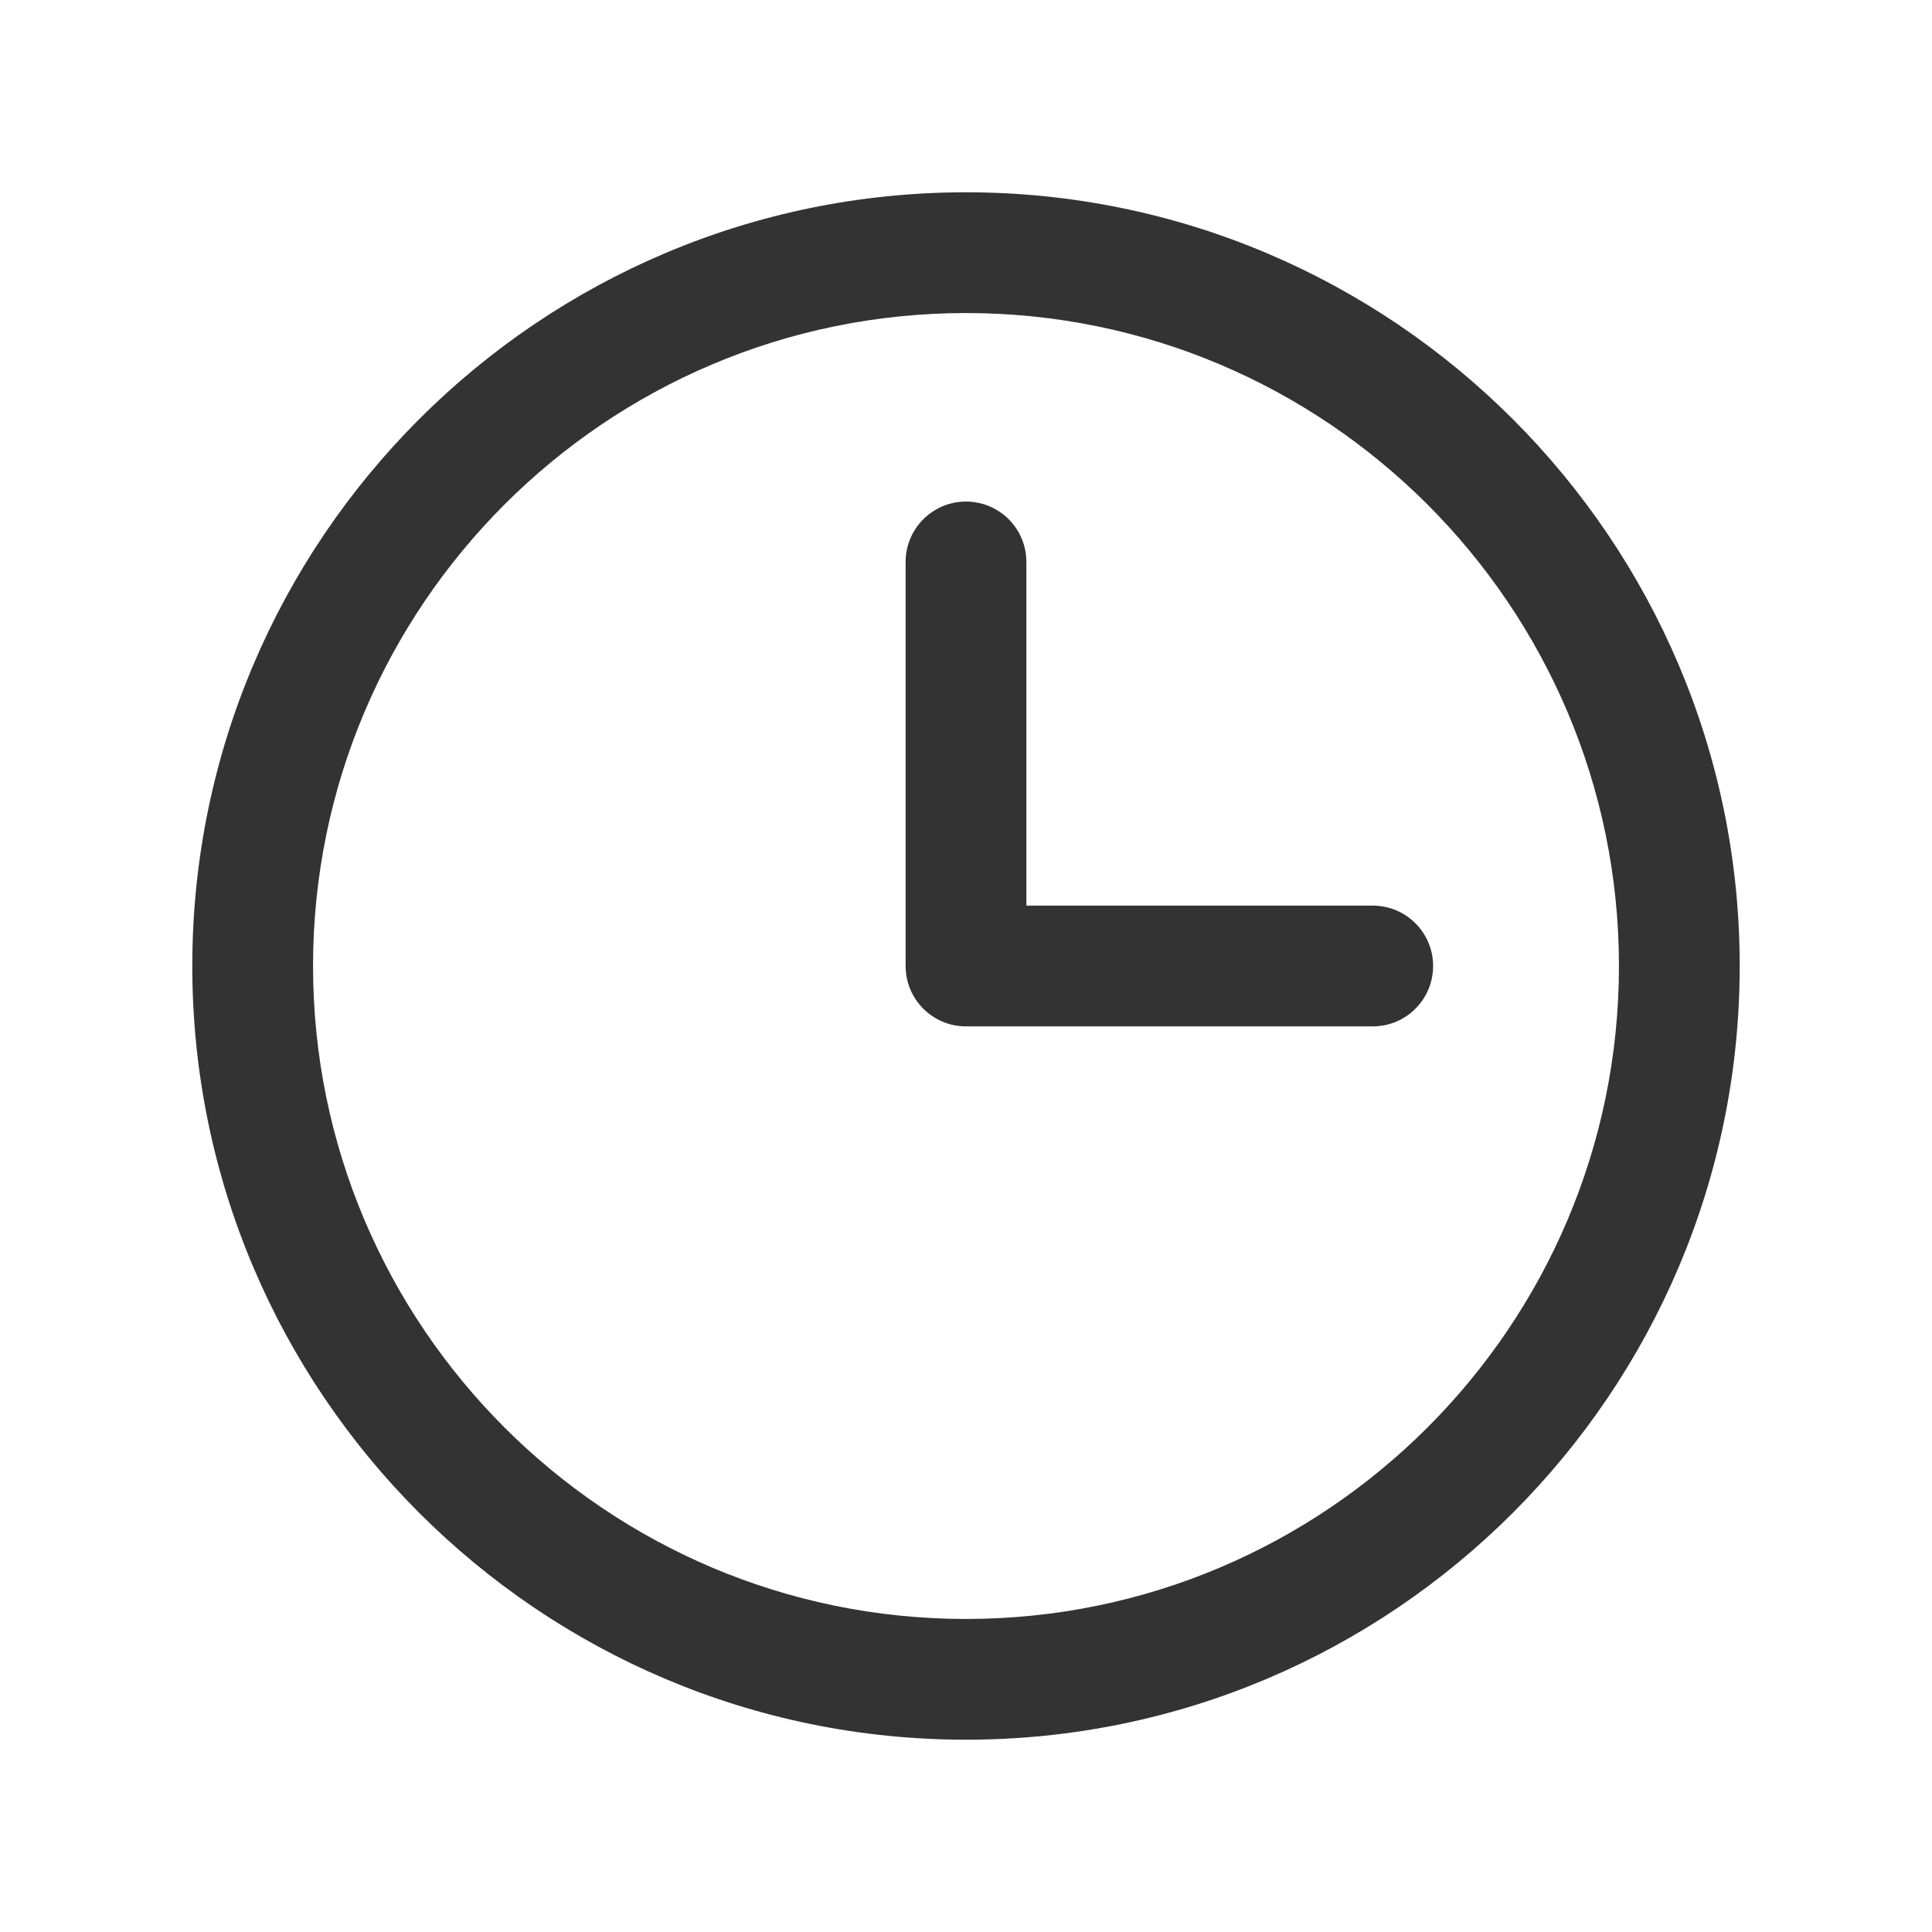
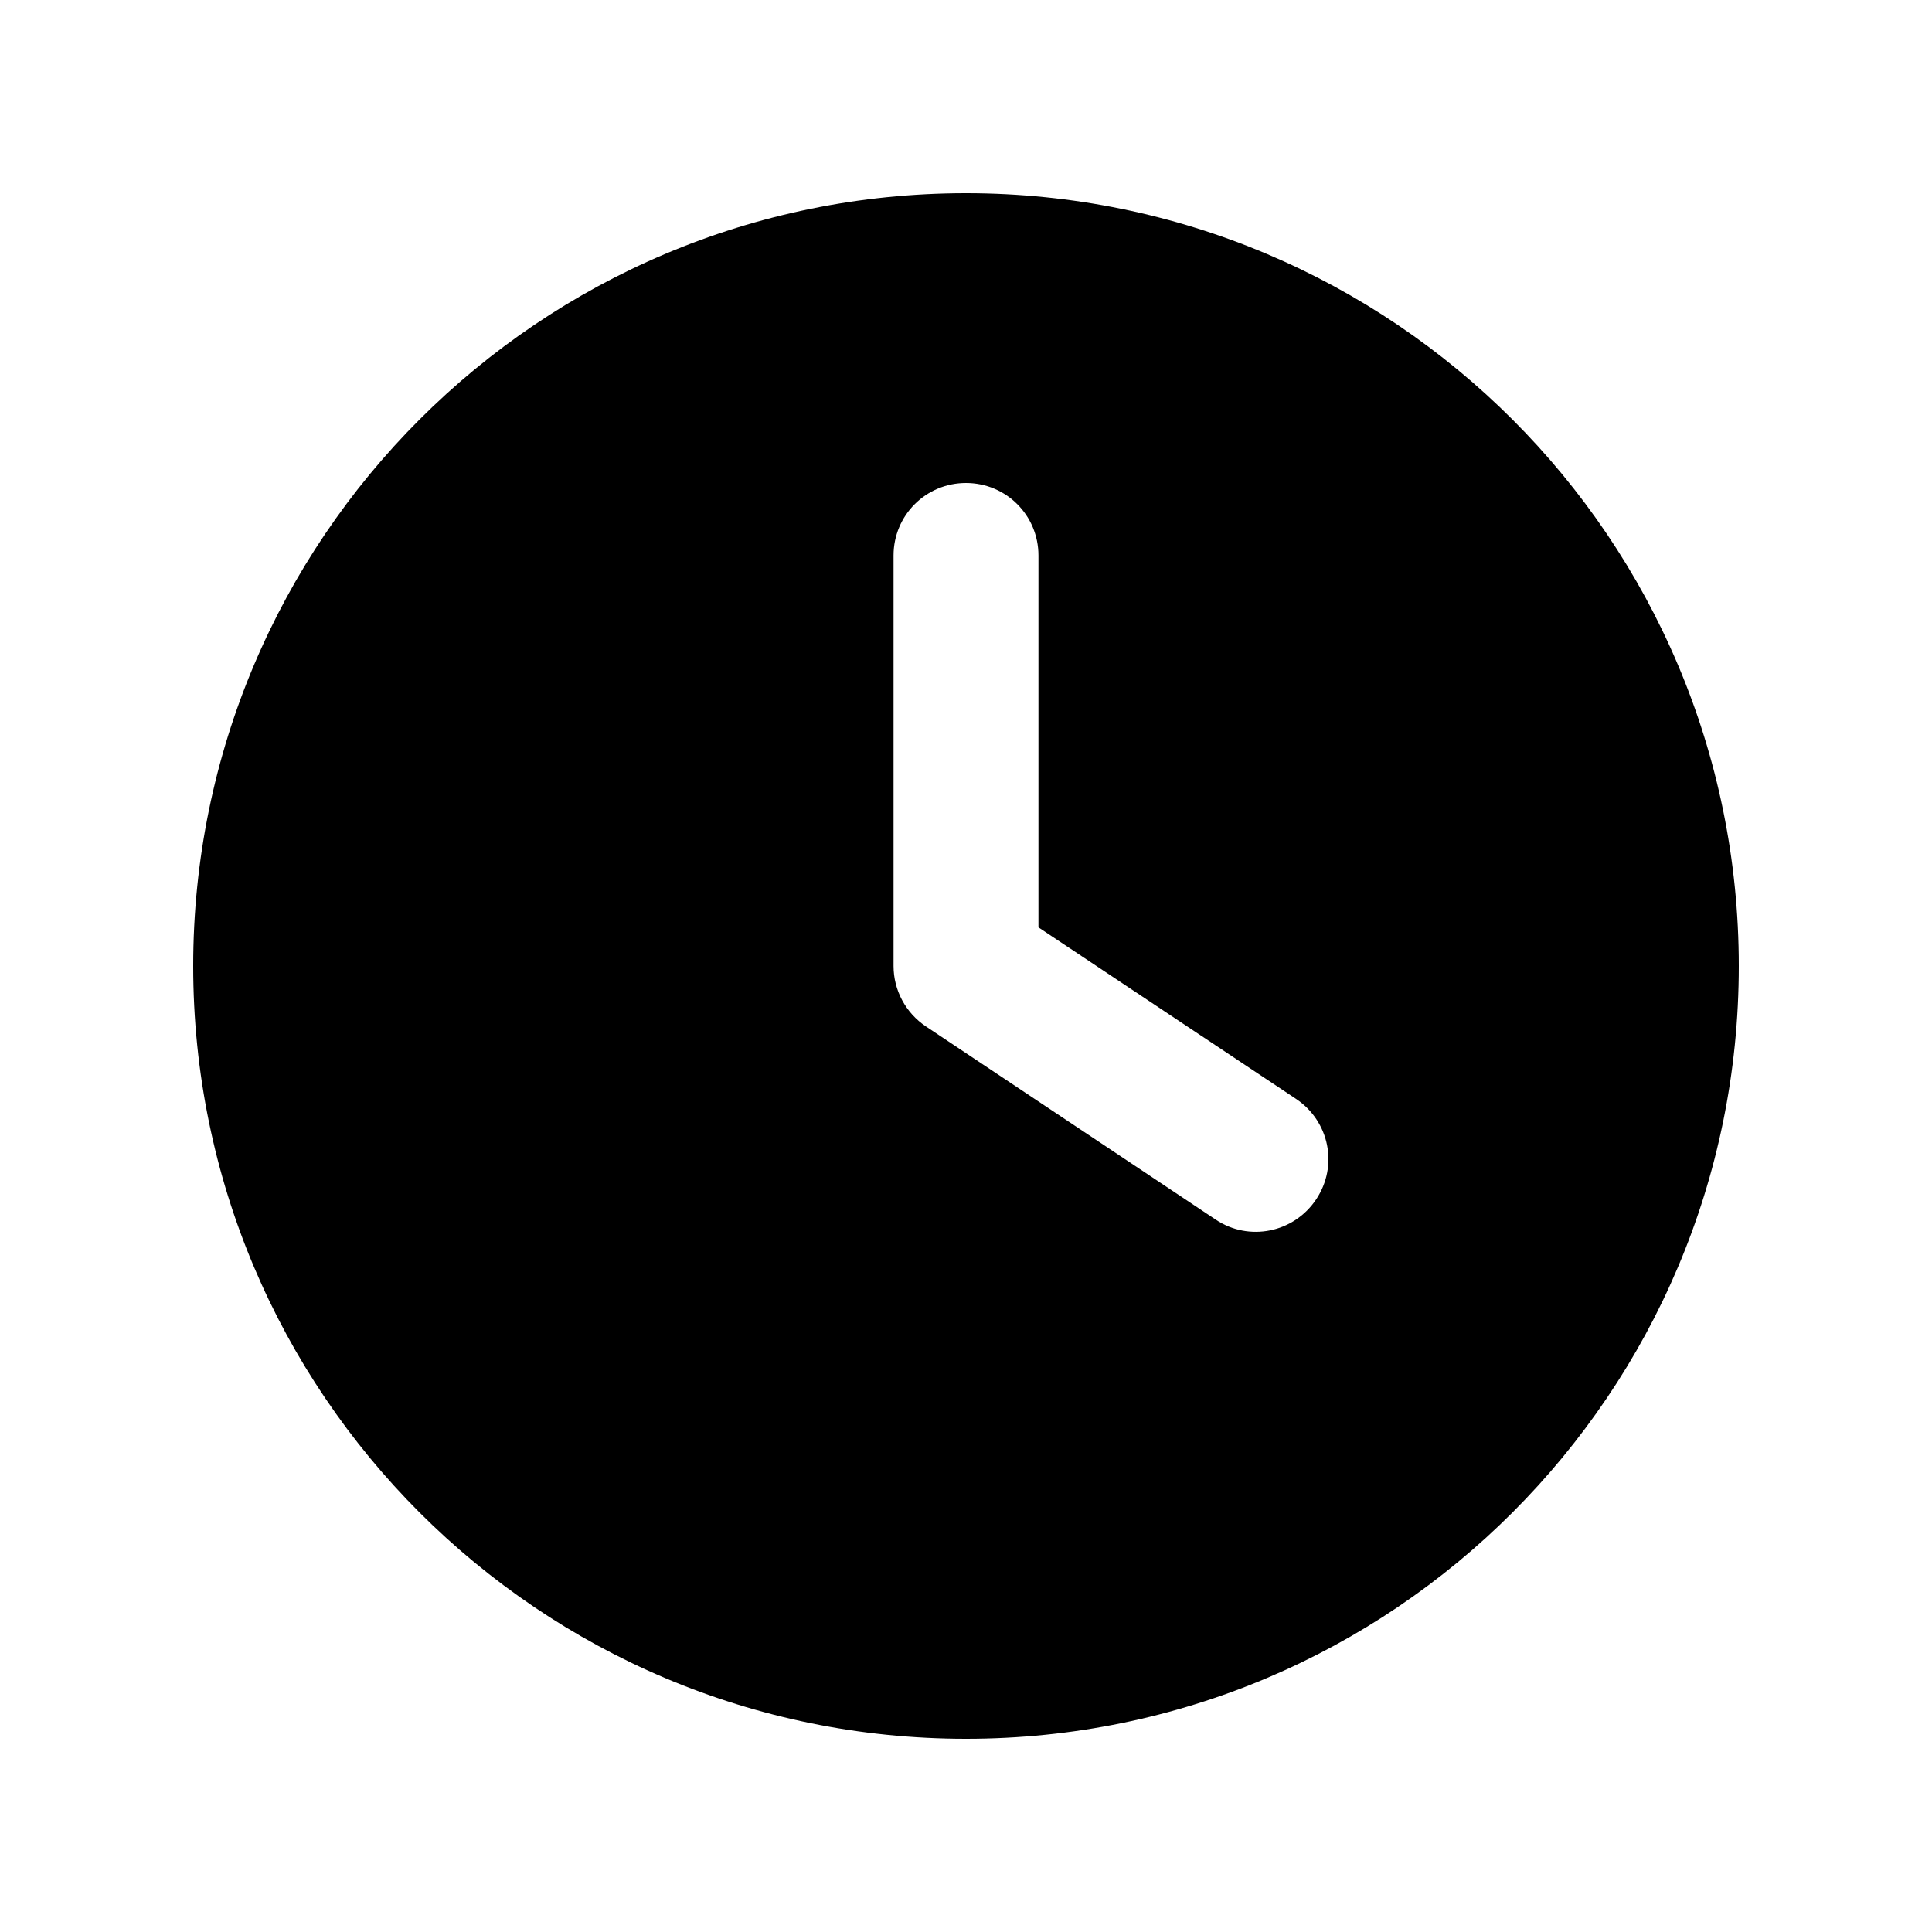
- <svg xmlns="http://www.w3.org/2000/svg" width="800px" height="800px" viewBox="0 0 512 512" version="1.1" xml:space="preserve">
-   <style type="text/css">
- 	.st0{fill:#333333;}
- </style>
-   <g id="Layer_1" />
-   <g id="Layer_2">
-     <g>
-       <path class="st0" d="M256,461.04c113.06,0,205.04-91.98,205.04-205.04S369.06,50.96,256,50.96S50.96,142.94,50.96,256    S142.94,461.04,256,461.04z M256,82.96c95.42,0,173.04,77.63,173.04,173.04S351.42,429.04,256,429.04S82.96,351.42,82.96,256    S160.58,82.96,256,82.96z" />
-       <path class="st0" d="M256,272h107.79c8.84,0,16-7.16,16-16s-7.16-16-16-16H272v-91.08c0-8.84-7.16-16-16-16s-16,7.16-16,16V256    C240,264.84,247.16,272,256,272z" />
-     </g>
-   </g>
+ <svg xmlns="http://www.w3.org/2000/svg" viewBox="0 0 640 640">
+   <path d="M320 64C461.4 64 576 178.6 576 320C576 461.4 461.4 576 320 576C178.6 576 64 461.4 64 320C64 178.6 178.6 64 320 64zM296 184L296 320C296 328 300 335.5 306.7 340L402.7 404C413.7 411.4 428.6 408.4 436 397.3C443.4 386.2 440.4 371.4 429.3 364L344 307.2L344 184C344 170.7 333.3 160 320 160C306.7 160 296 170.7 296 184z" />
</svg>
